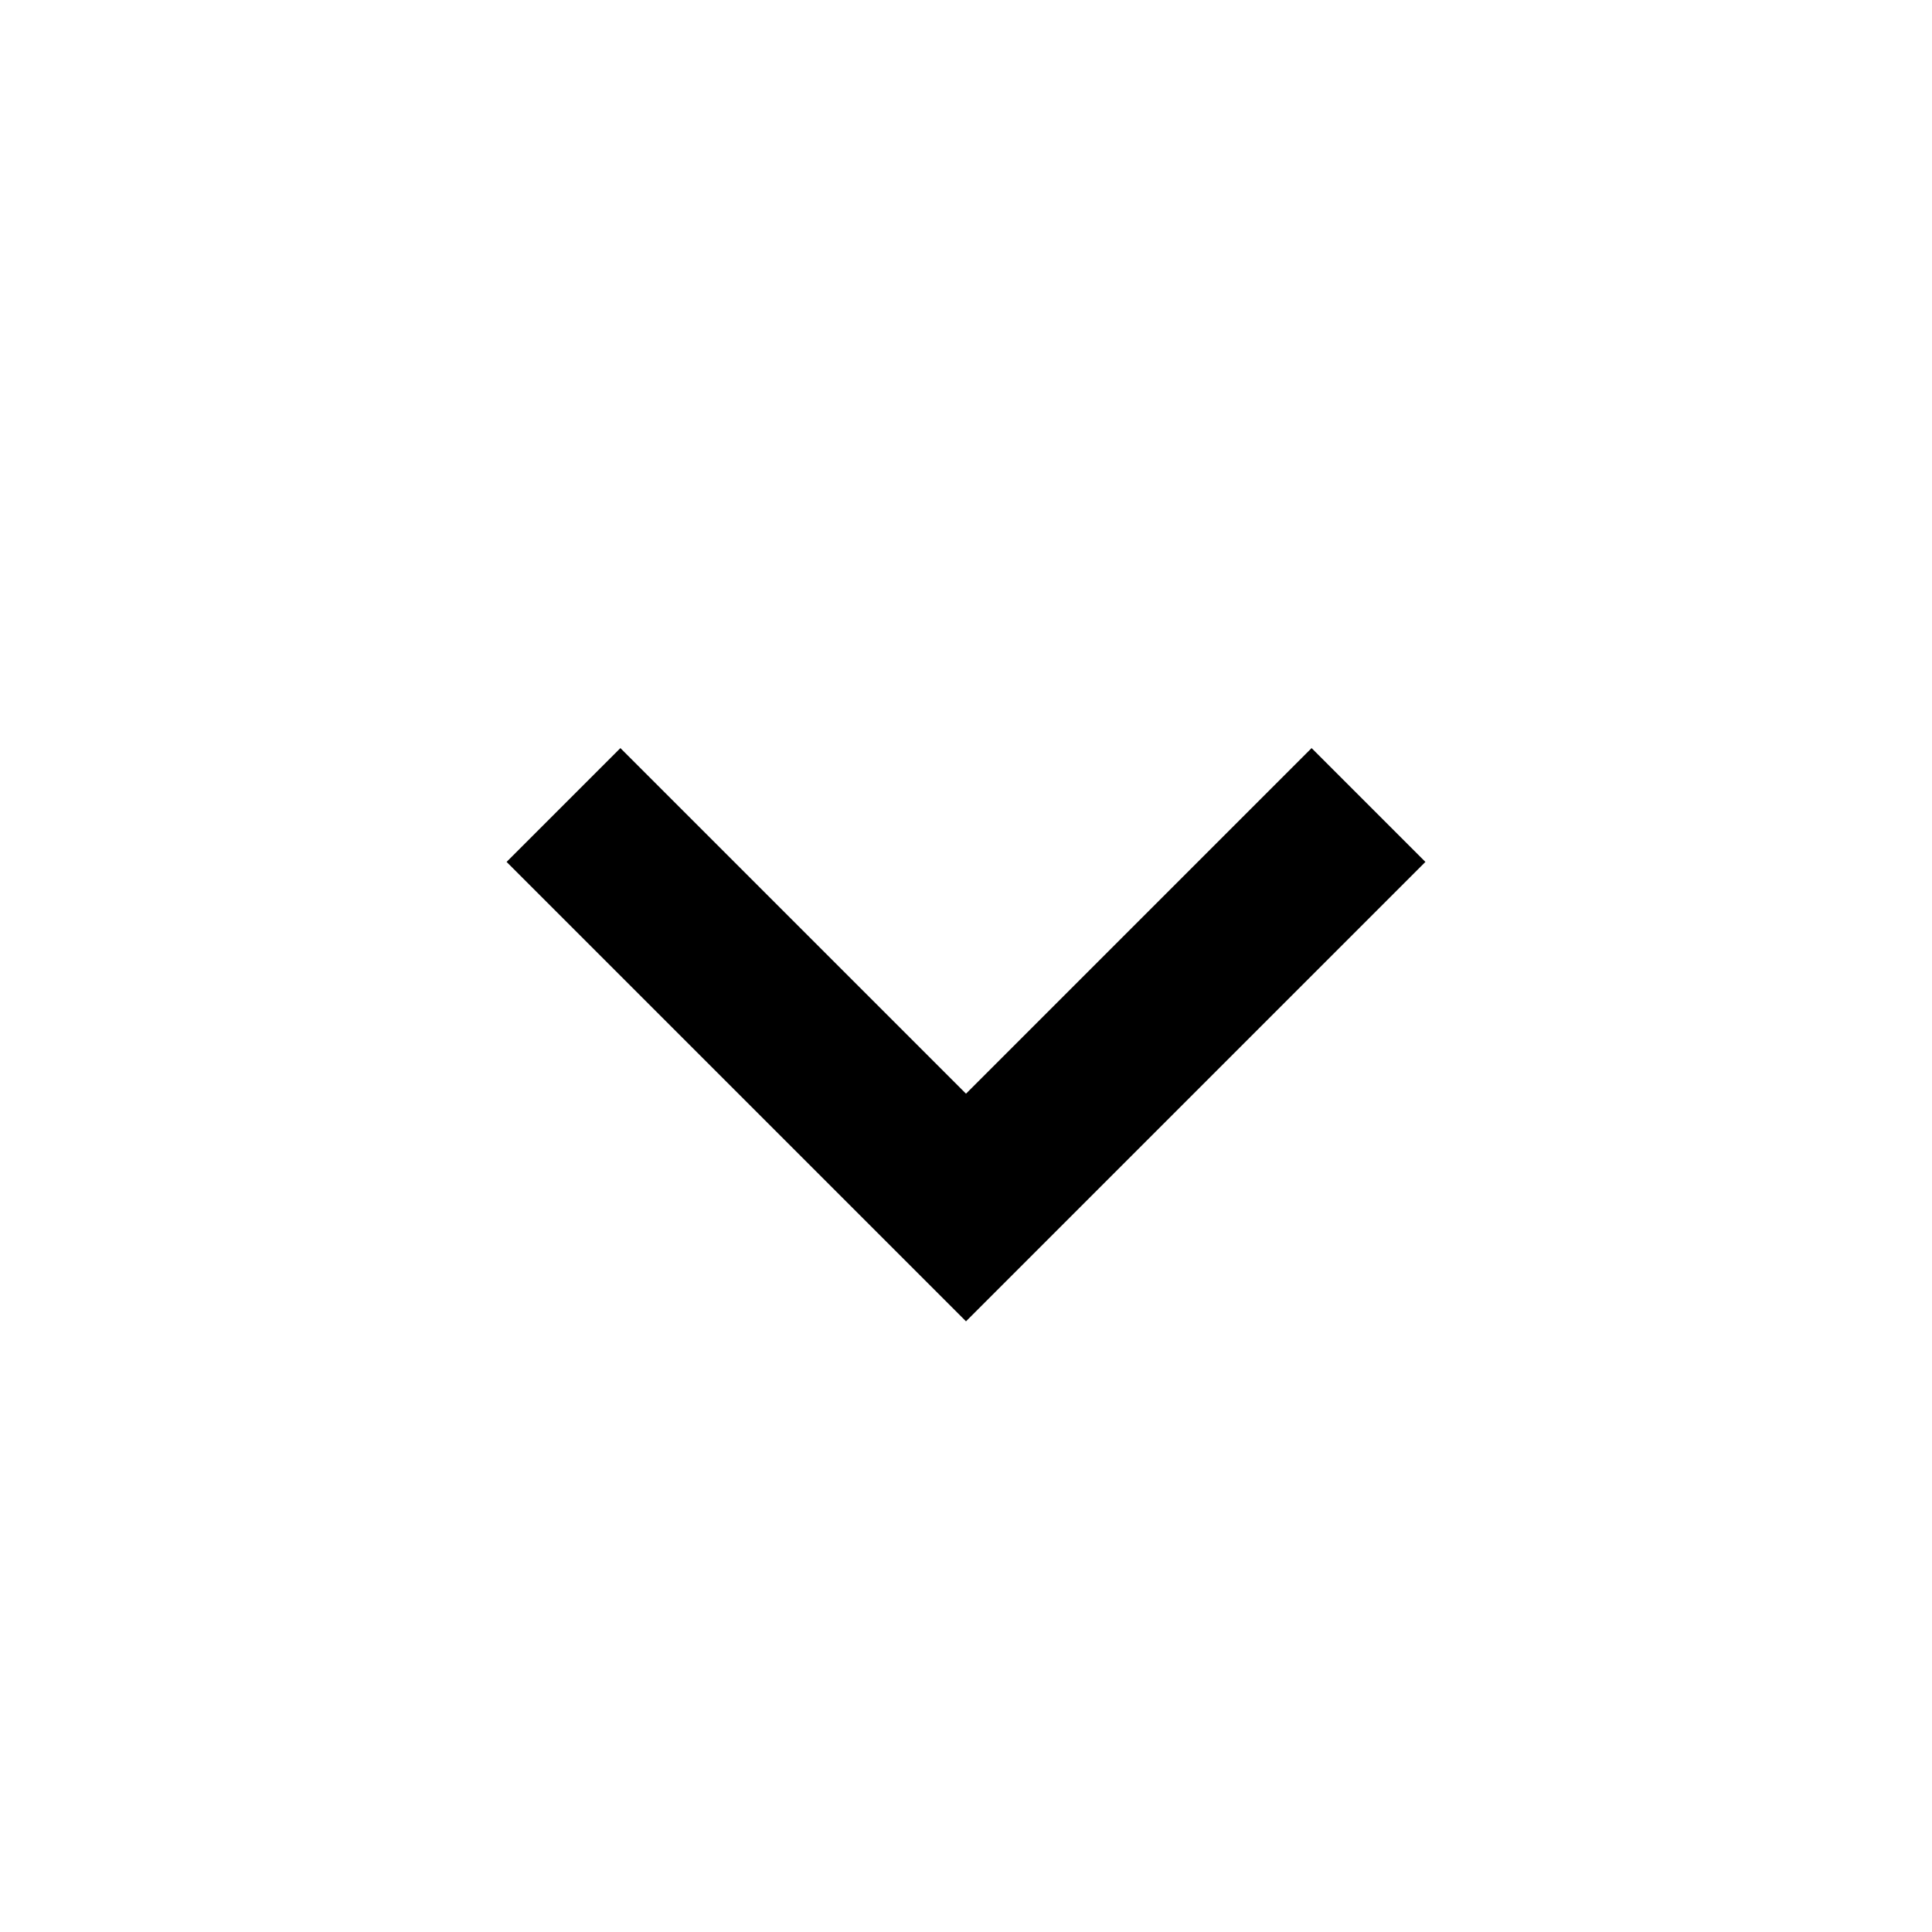
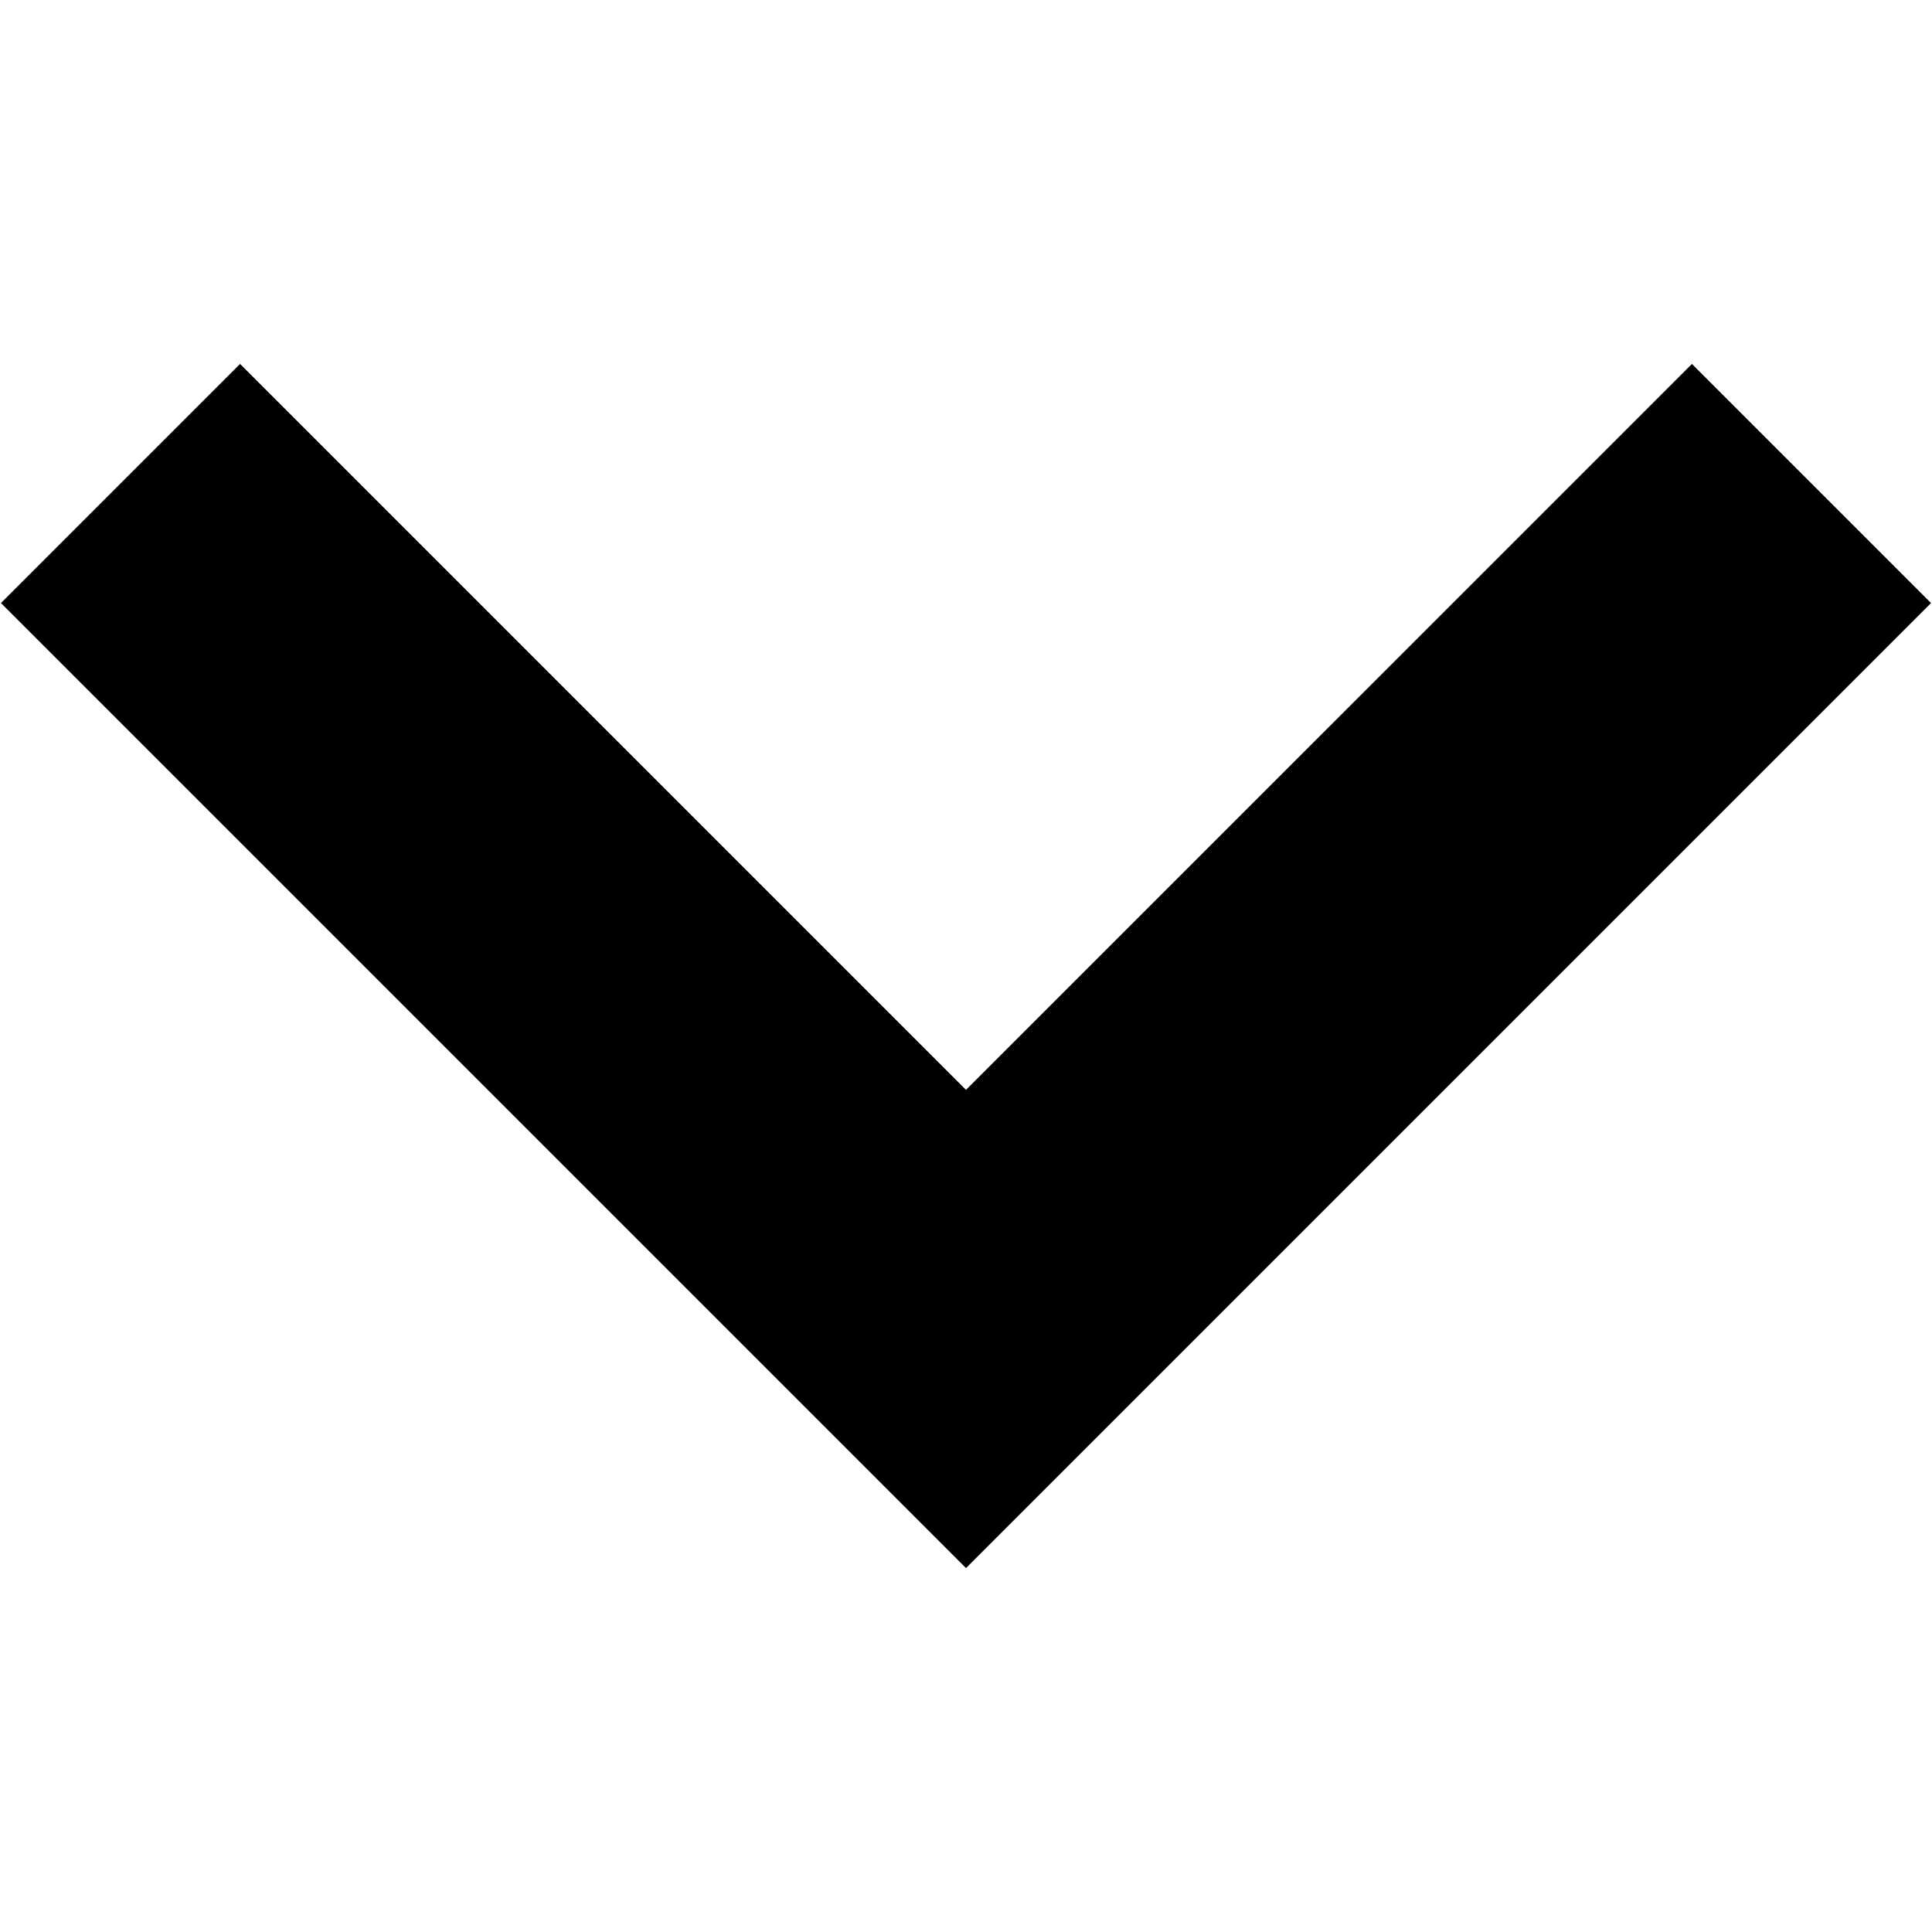
- <svg xmlns="http://www.w3.org/2000/svg" width="1000" height="1000" fill="none">
-   <path d="M678.874 387.208L499.999 566.083 321.124 387.208l-58.917 58.917 237.792 237.792L737.79 446.125l-58.916-58.917z" fill="#000" />
+ <svg xmlns="http://www.w3.org/2000/svg" viewBox="0 0 1000 1000">
+   <path fill="none" d="M0 0h1000v1000H0z" />
+   <path d="M500 811.63l499.5-499.5-123.76-123.76L500 564.11 124.26 188.37.5 312.13 500 811.63" />
</svg>
